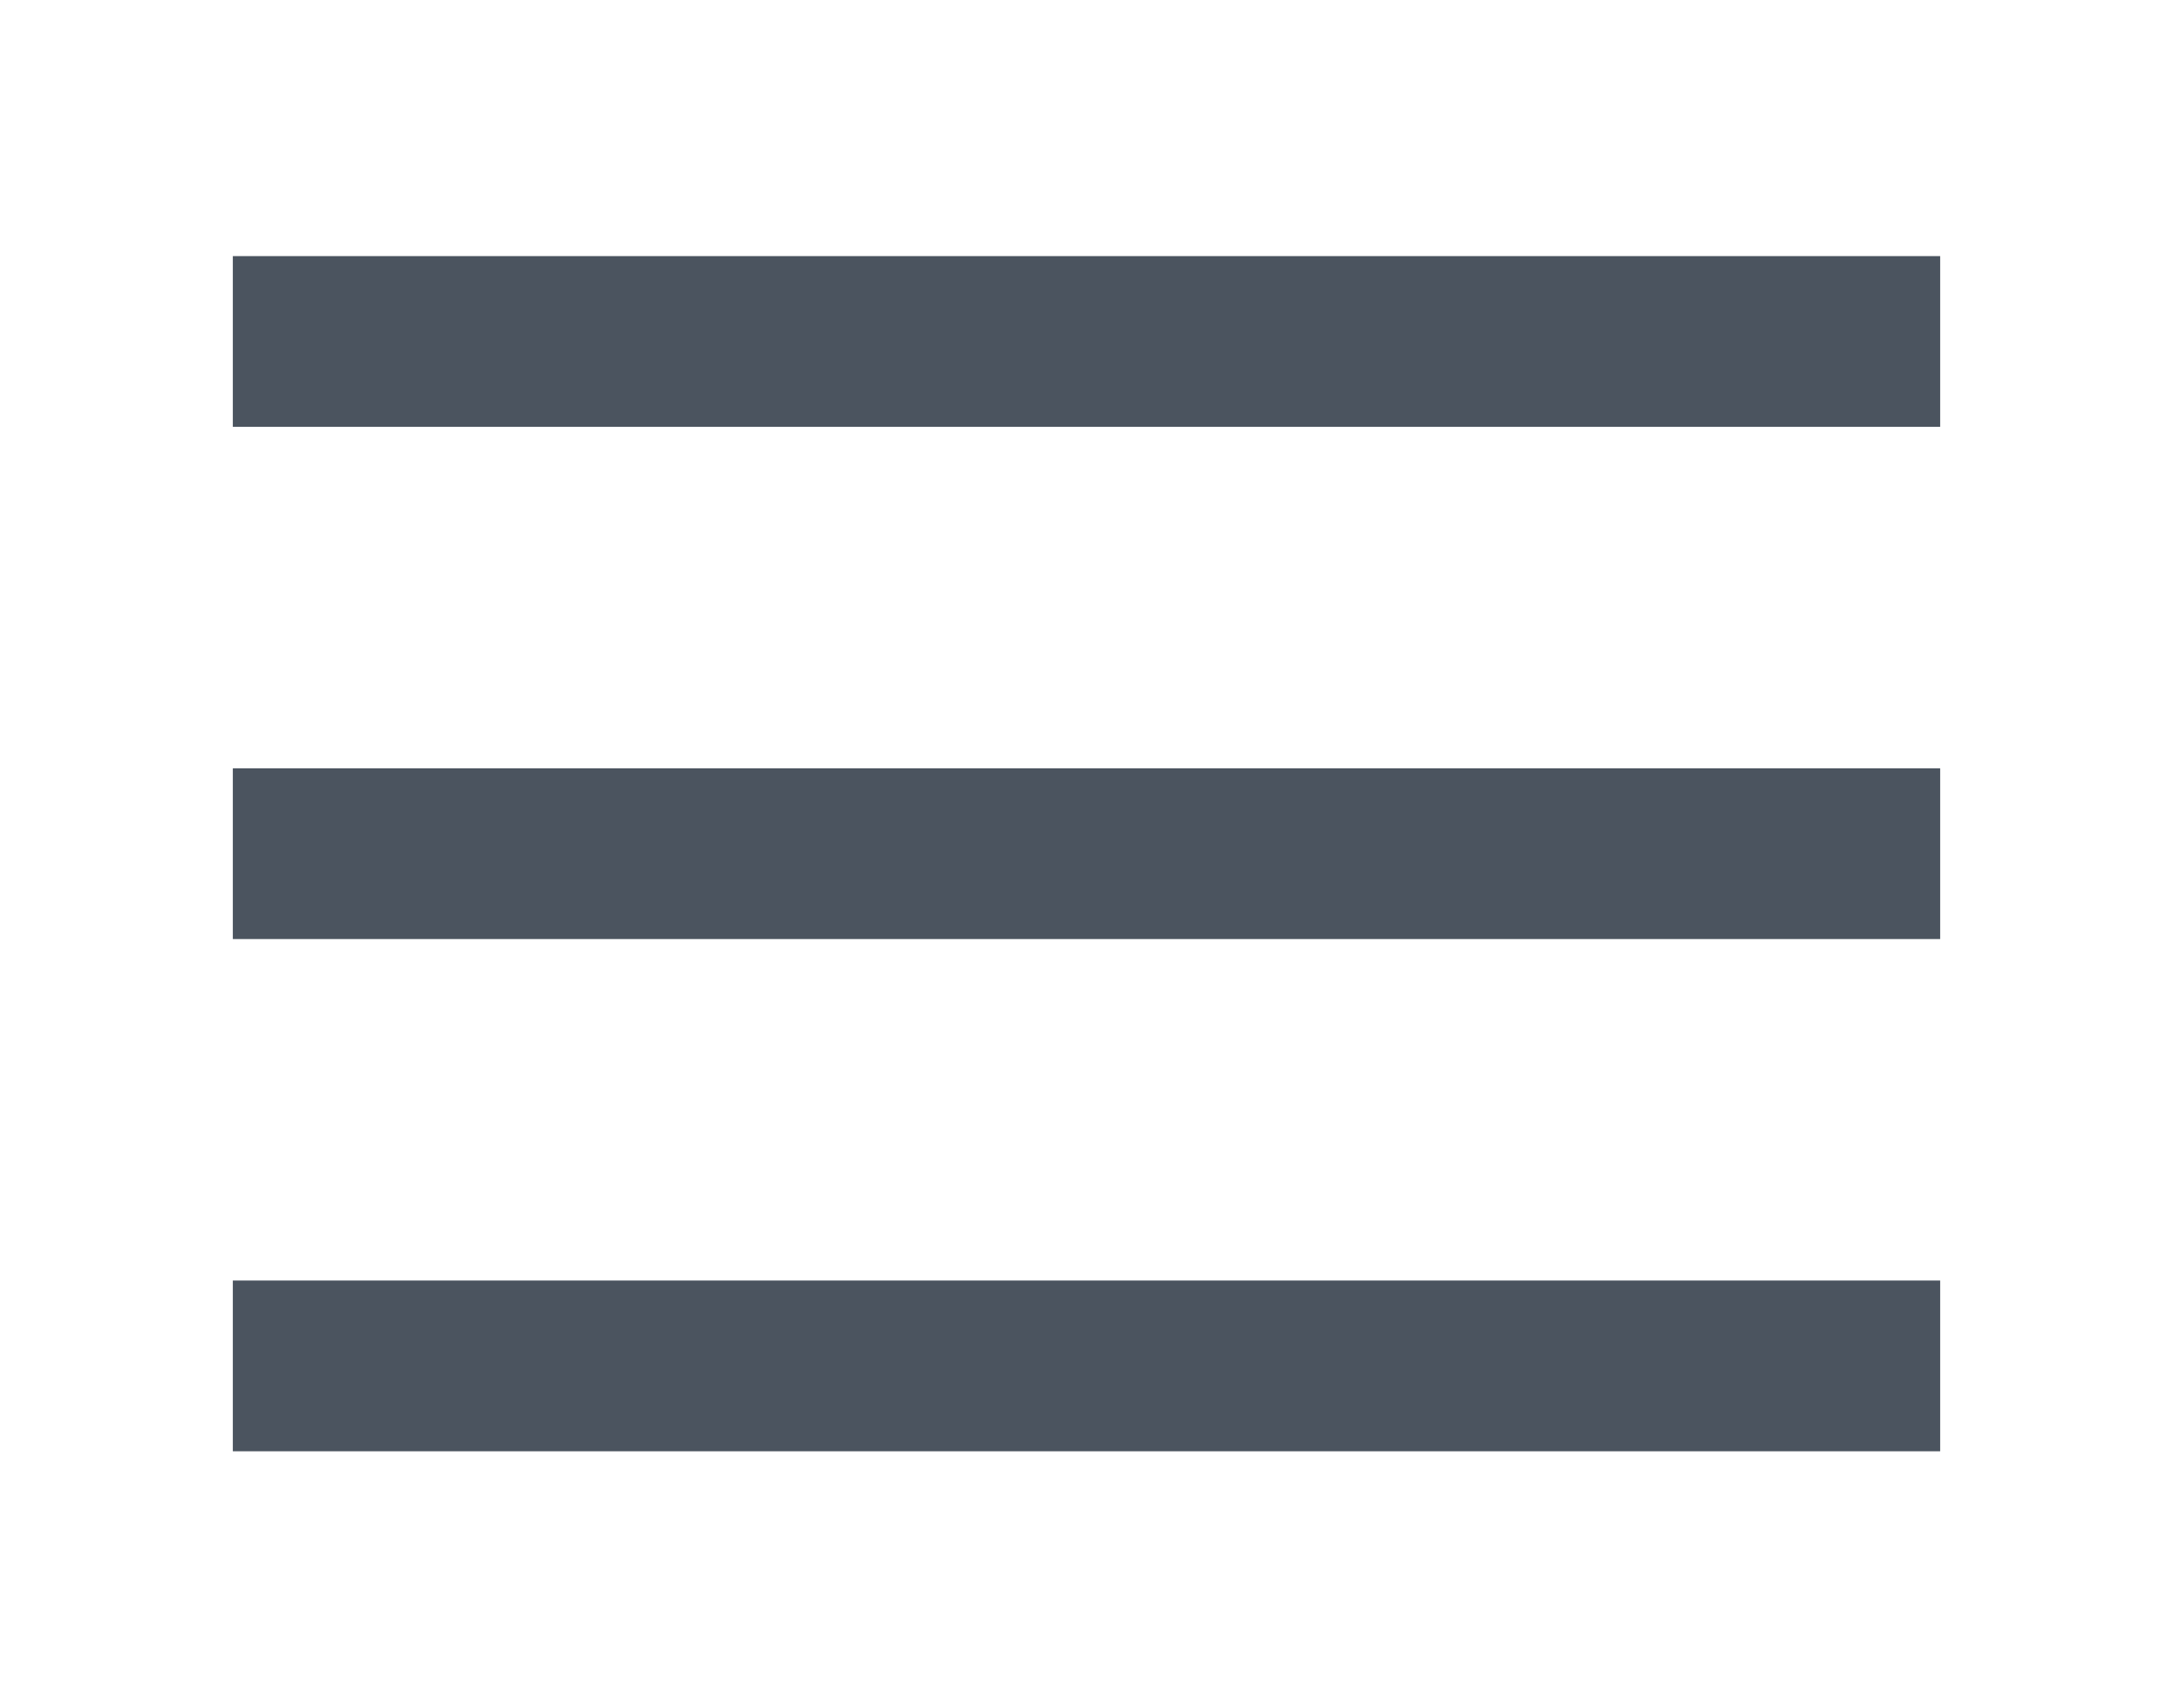
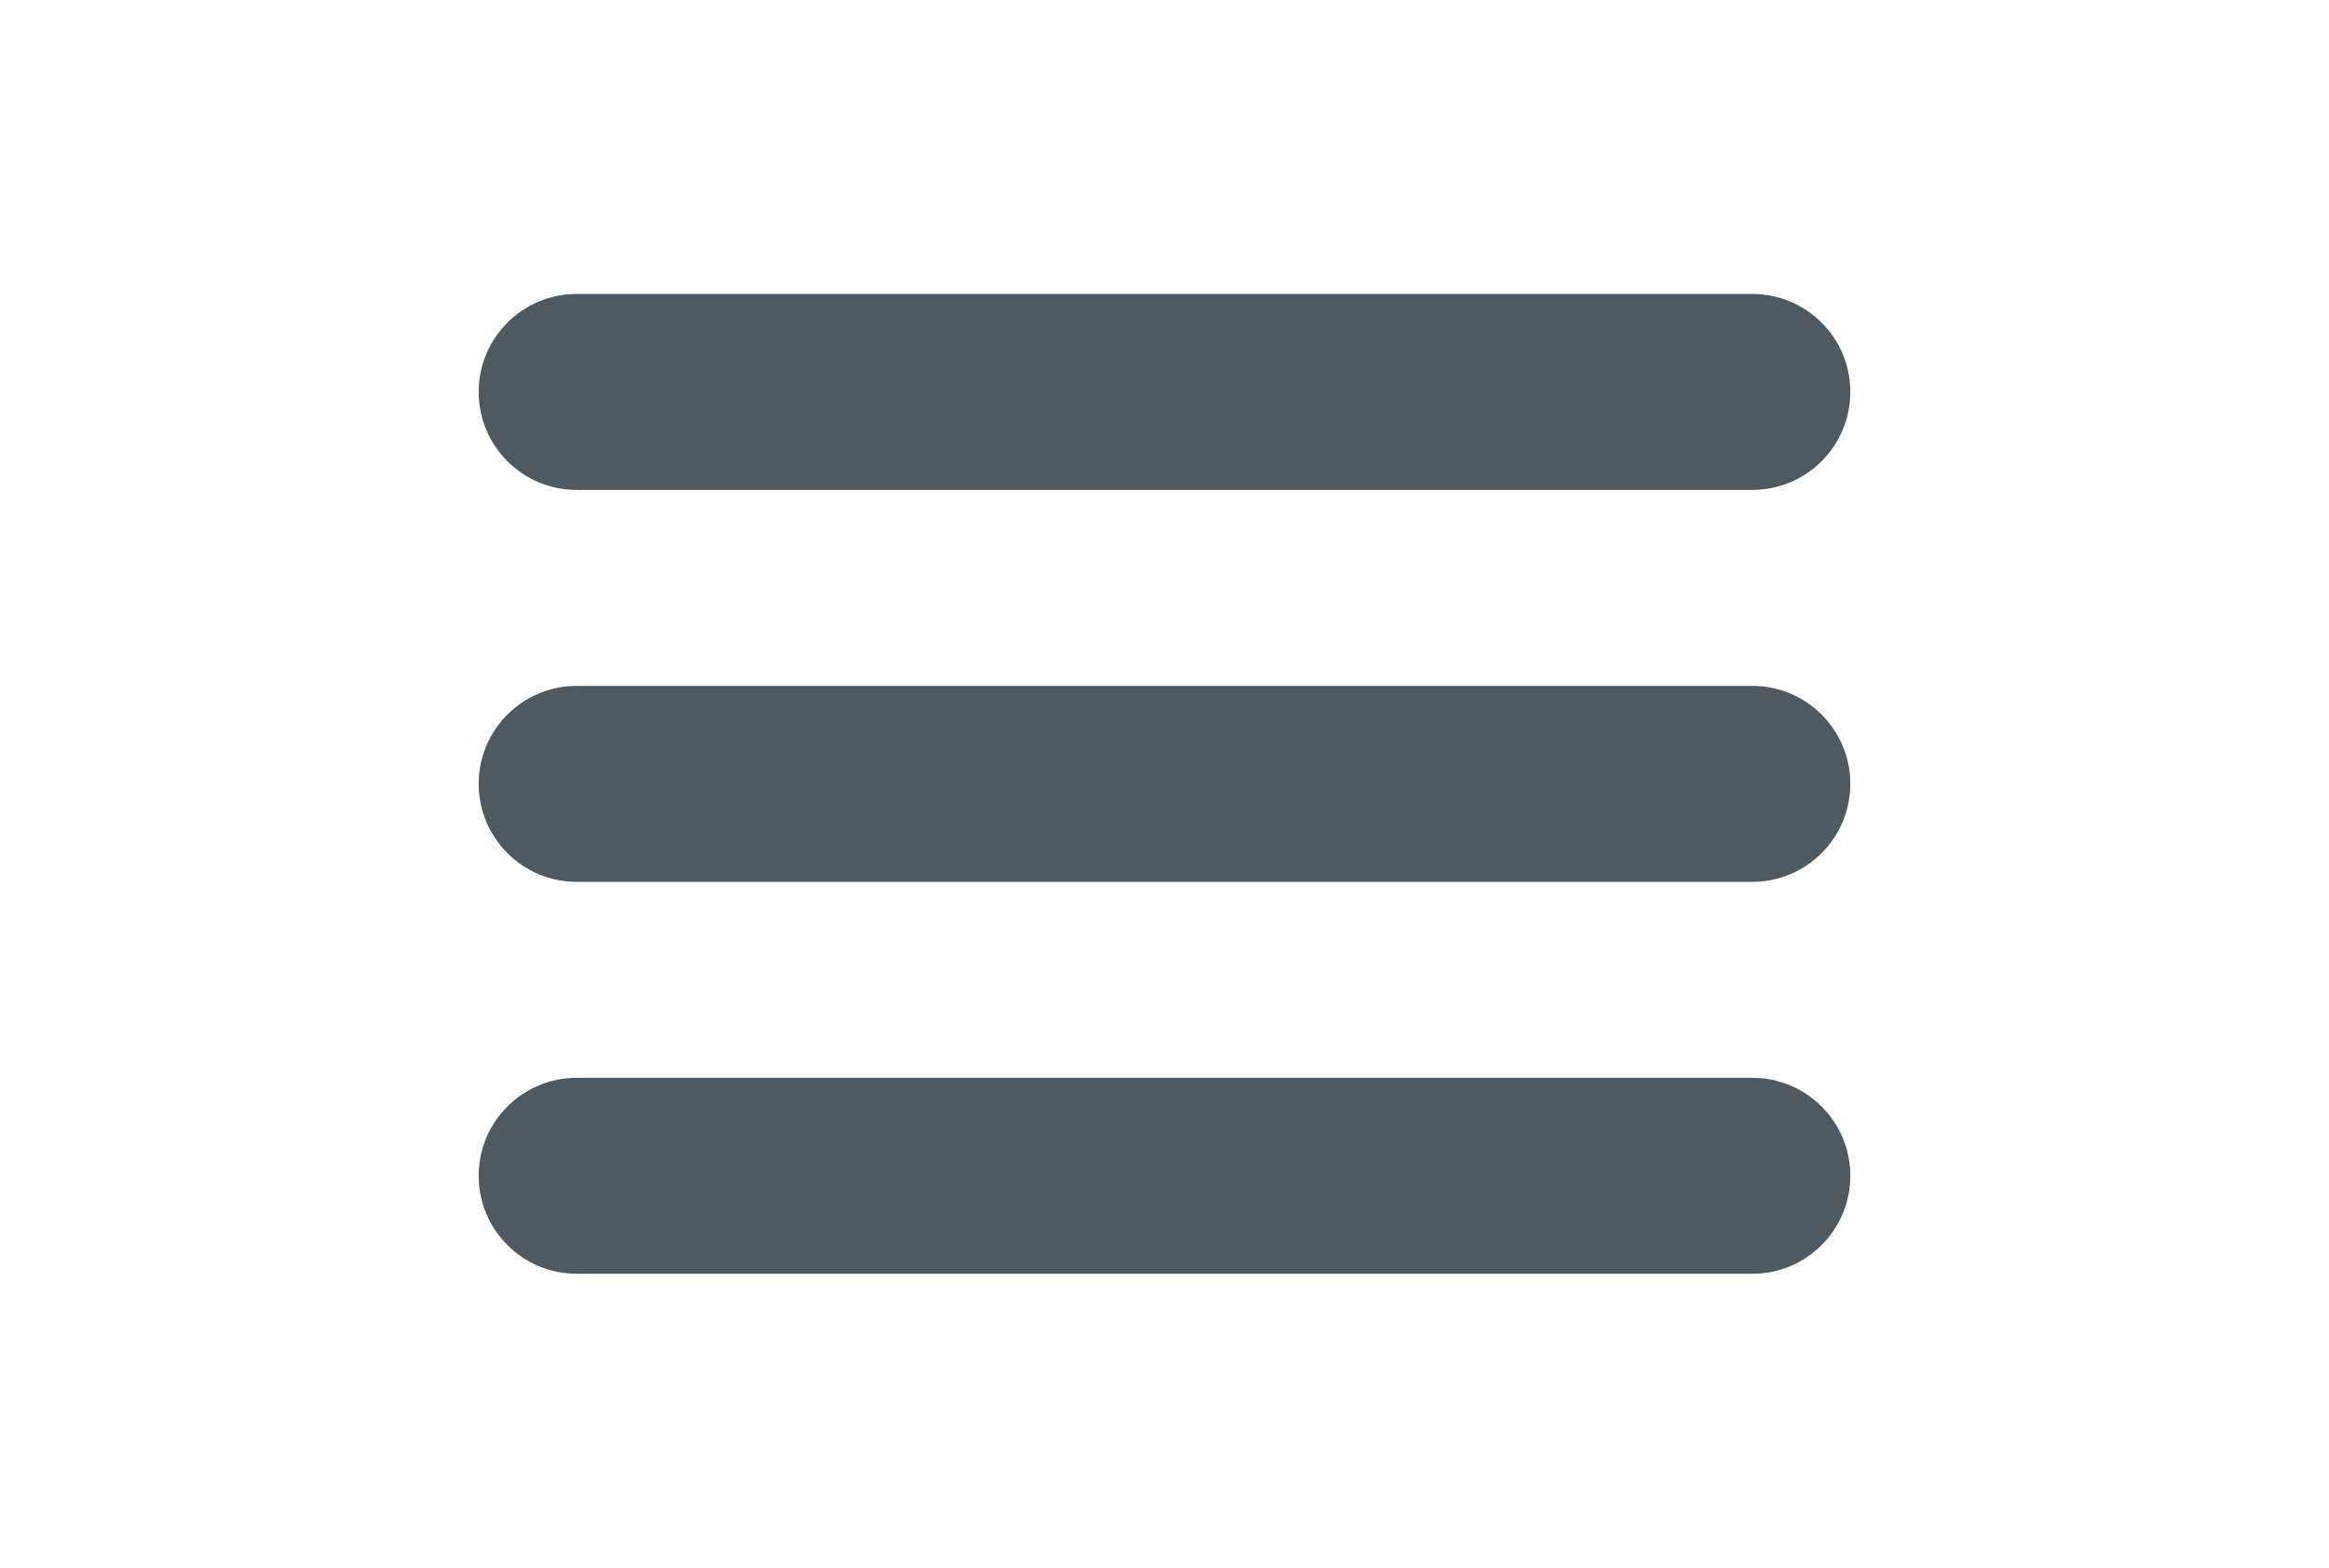
- <svg xmlns="http://www.w3.org/2000/svg" viewBox="0 0 50 50" version="1.1" width="42" height="33">
-   <path fill="#4b545f" d="M 0 7.5 L 0 12.5 L 50 12.5 L 50 7.5 Z M 0 22.5 L 0 27.5 L 50 27.5 L 50 22.5 Z M 0 37.5 L 0 42.5 L 50 42.5 L 50 37.5 Z " />
+ <svg xmlns="http://www.w3.org/2000/svg" viewBox="0 0 32 32" width="52" height="35" xml:space="preserve">
+   <path fill="#4f5961" d="M4,10h24c1.104,0,2-0.896,2-2s-0.896-2-2-2H4C2.896,6,2,6.896,2,8S2.896,10,4,10z M28,14H4c-1.104,0-2,0.896-2,2  s0.896,2,2,2h24c1.104,0,2-0.896,2-2S29.104,14,28,14z M28,22H4c-1.104,0-2,0.896-2,2s0.896,2,2,2h24c1.104,0,2-0.896,2-2  S29.104,22,28,22z" />
</svg>
